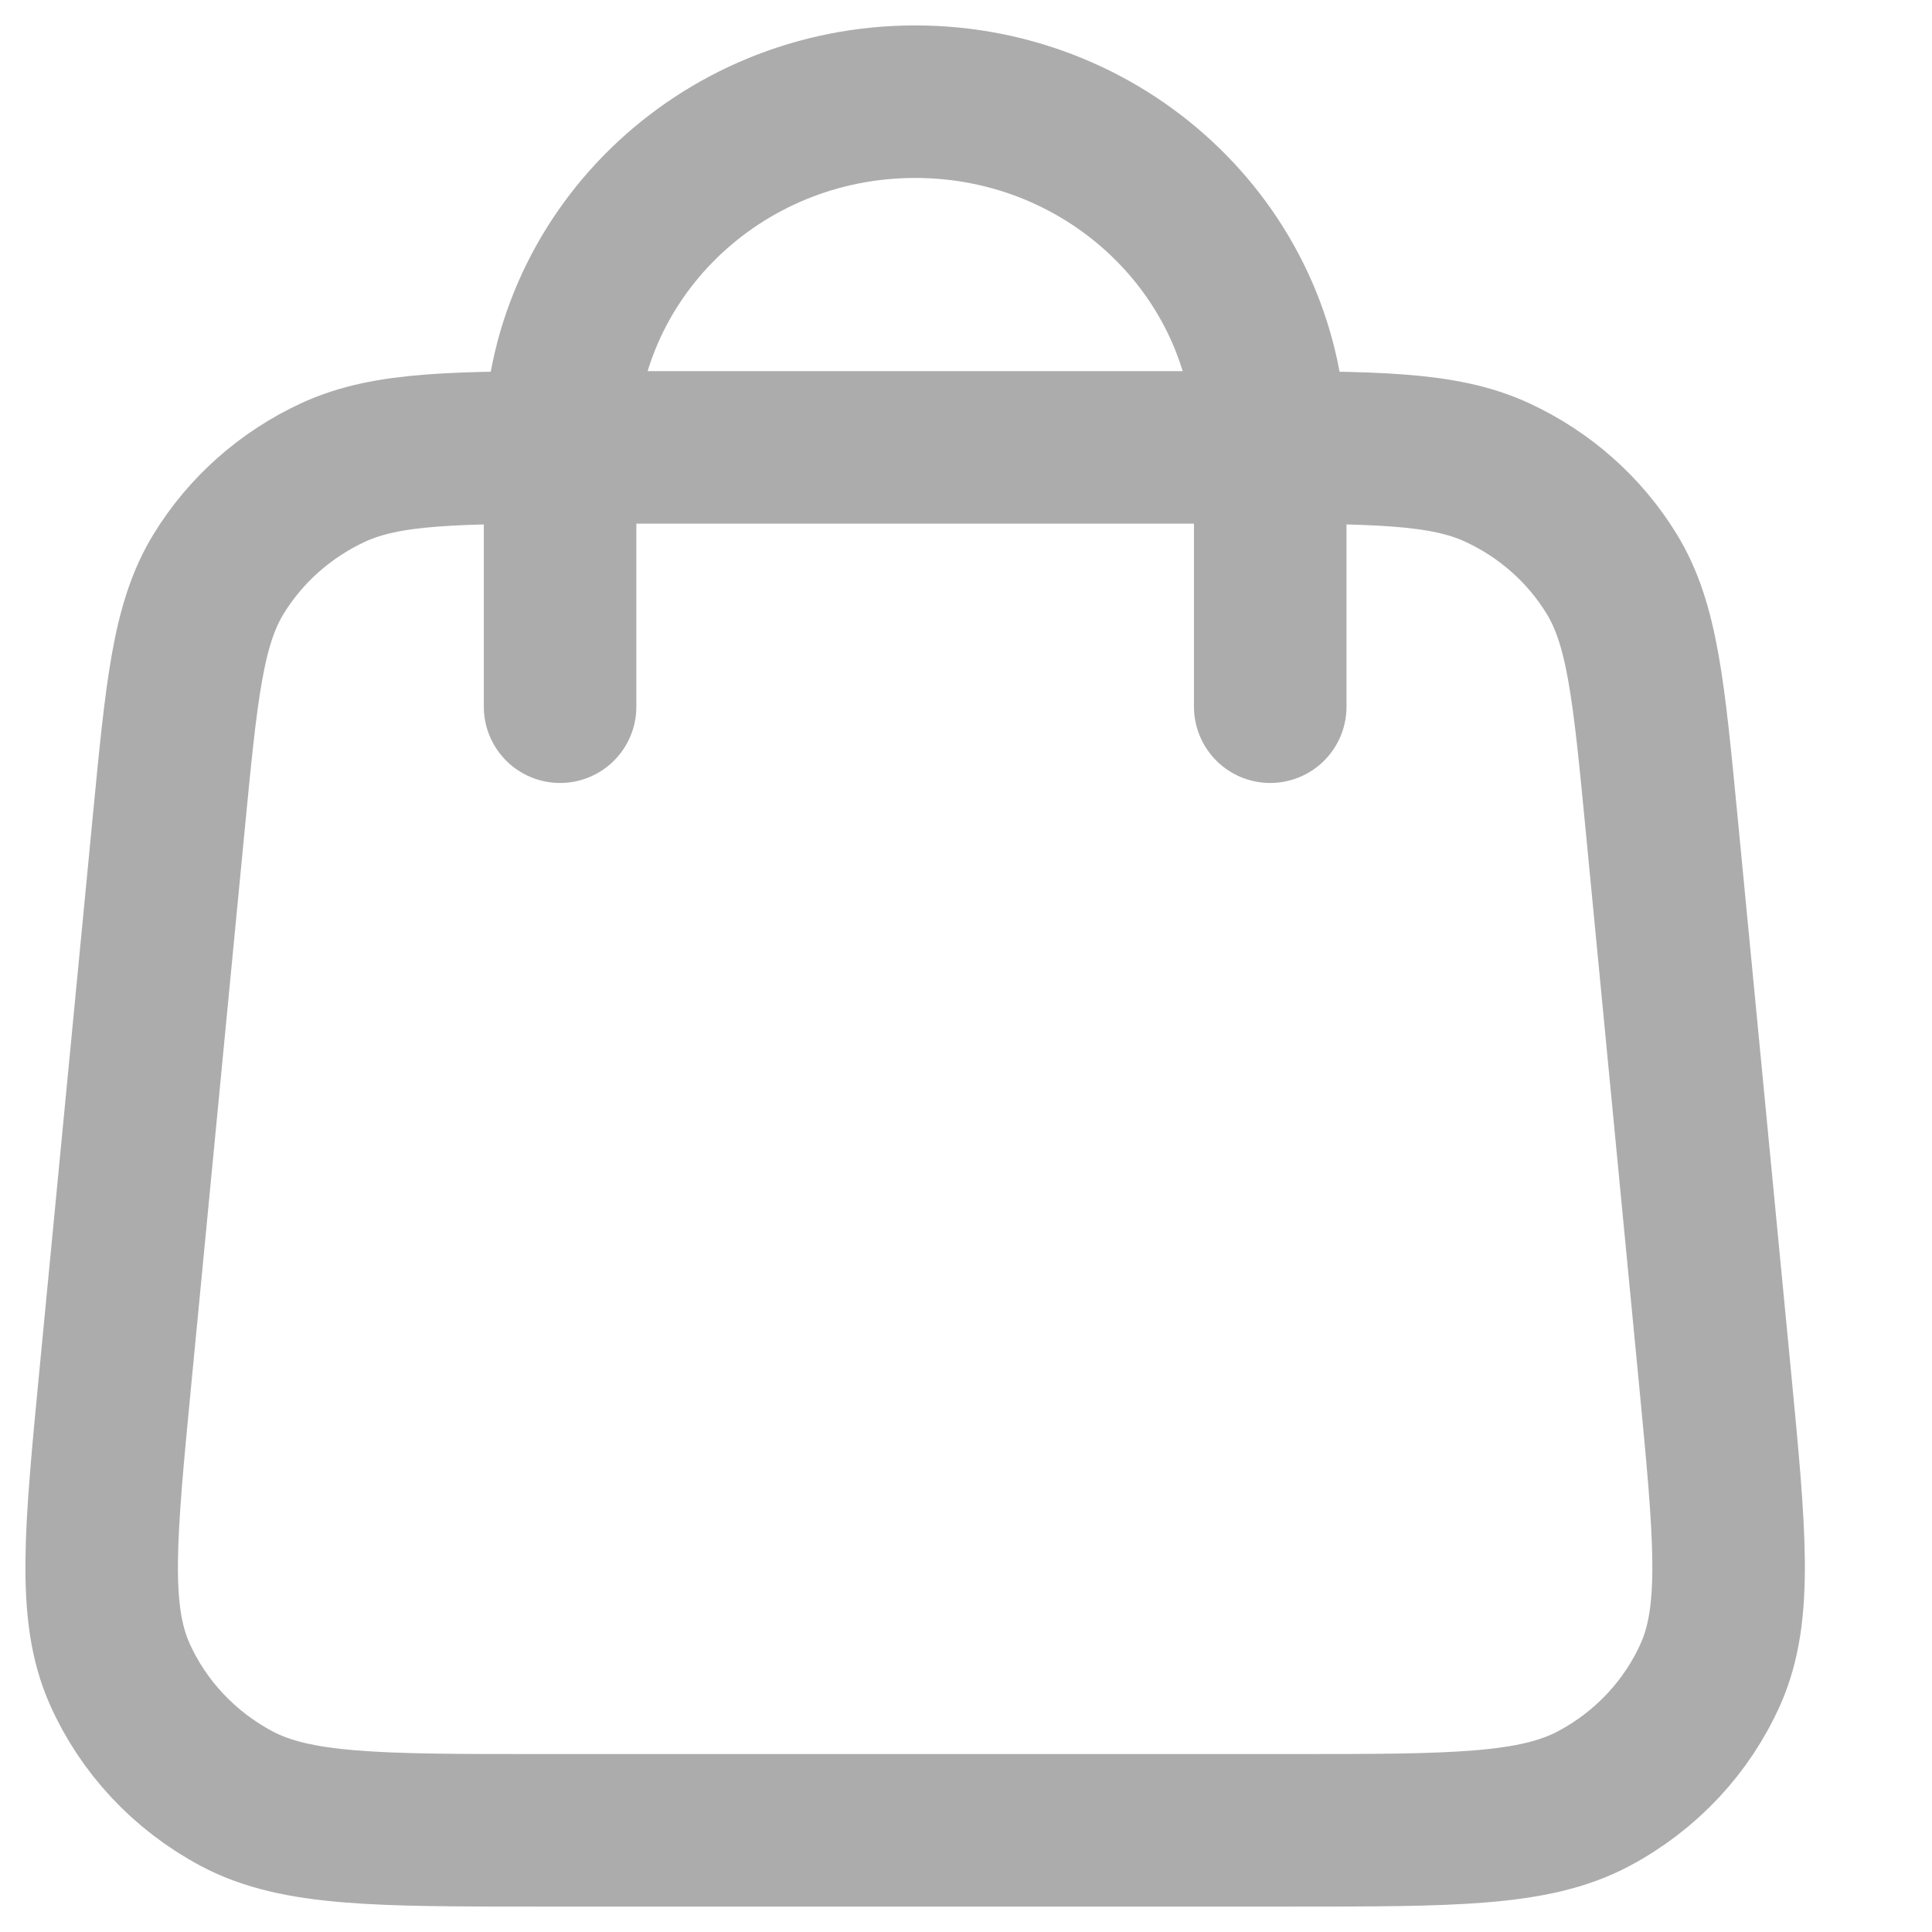
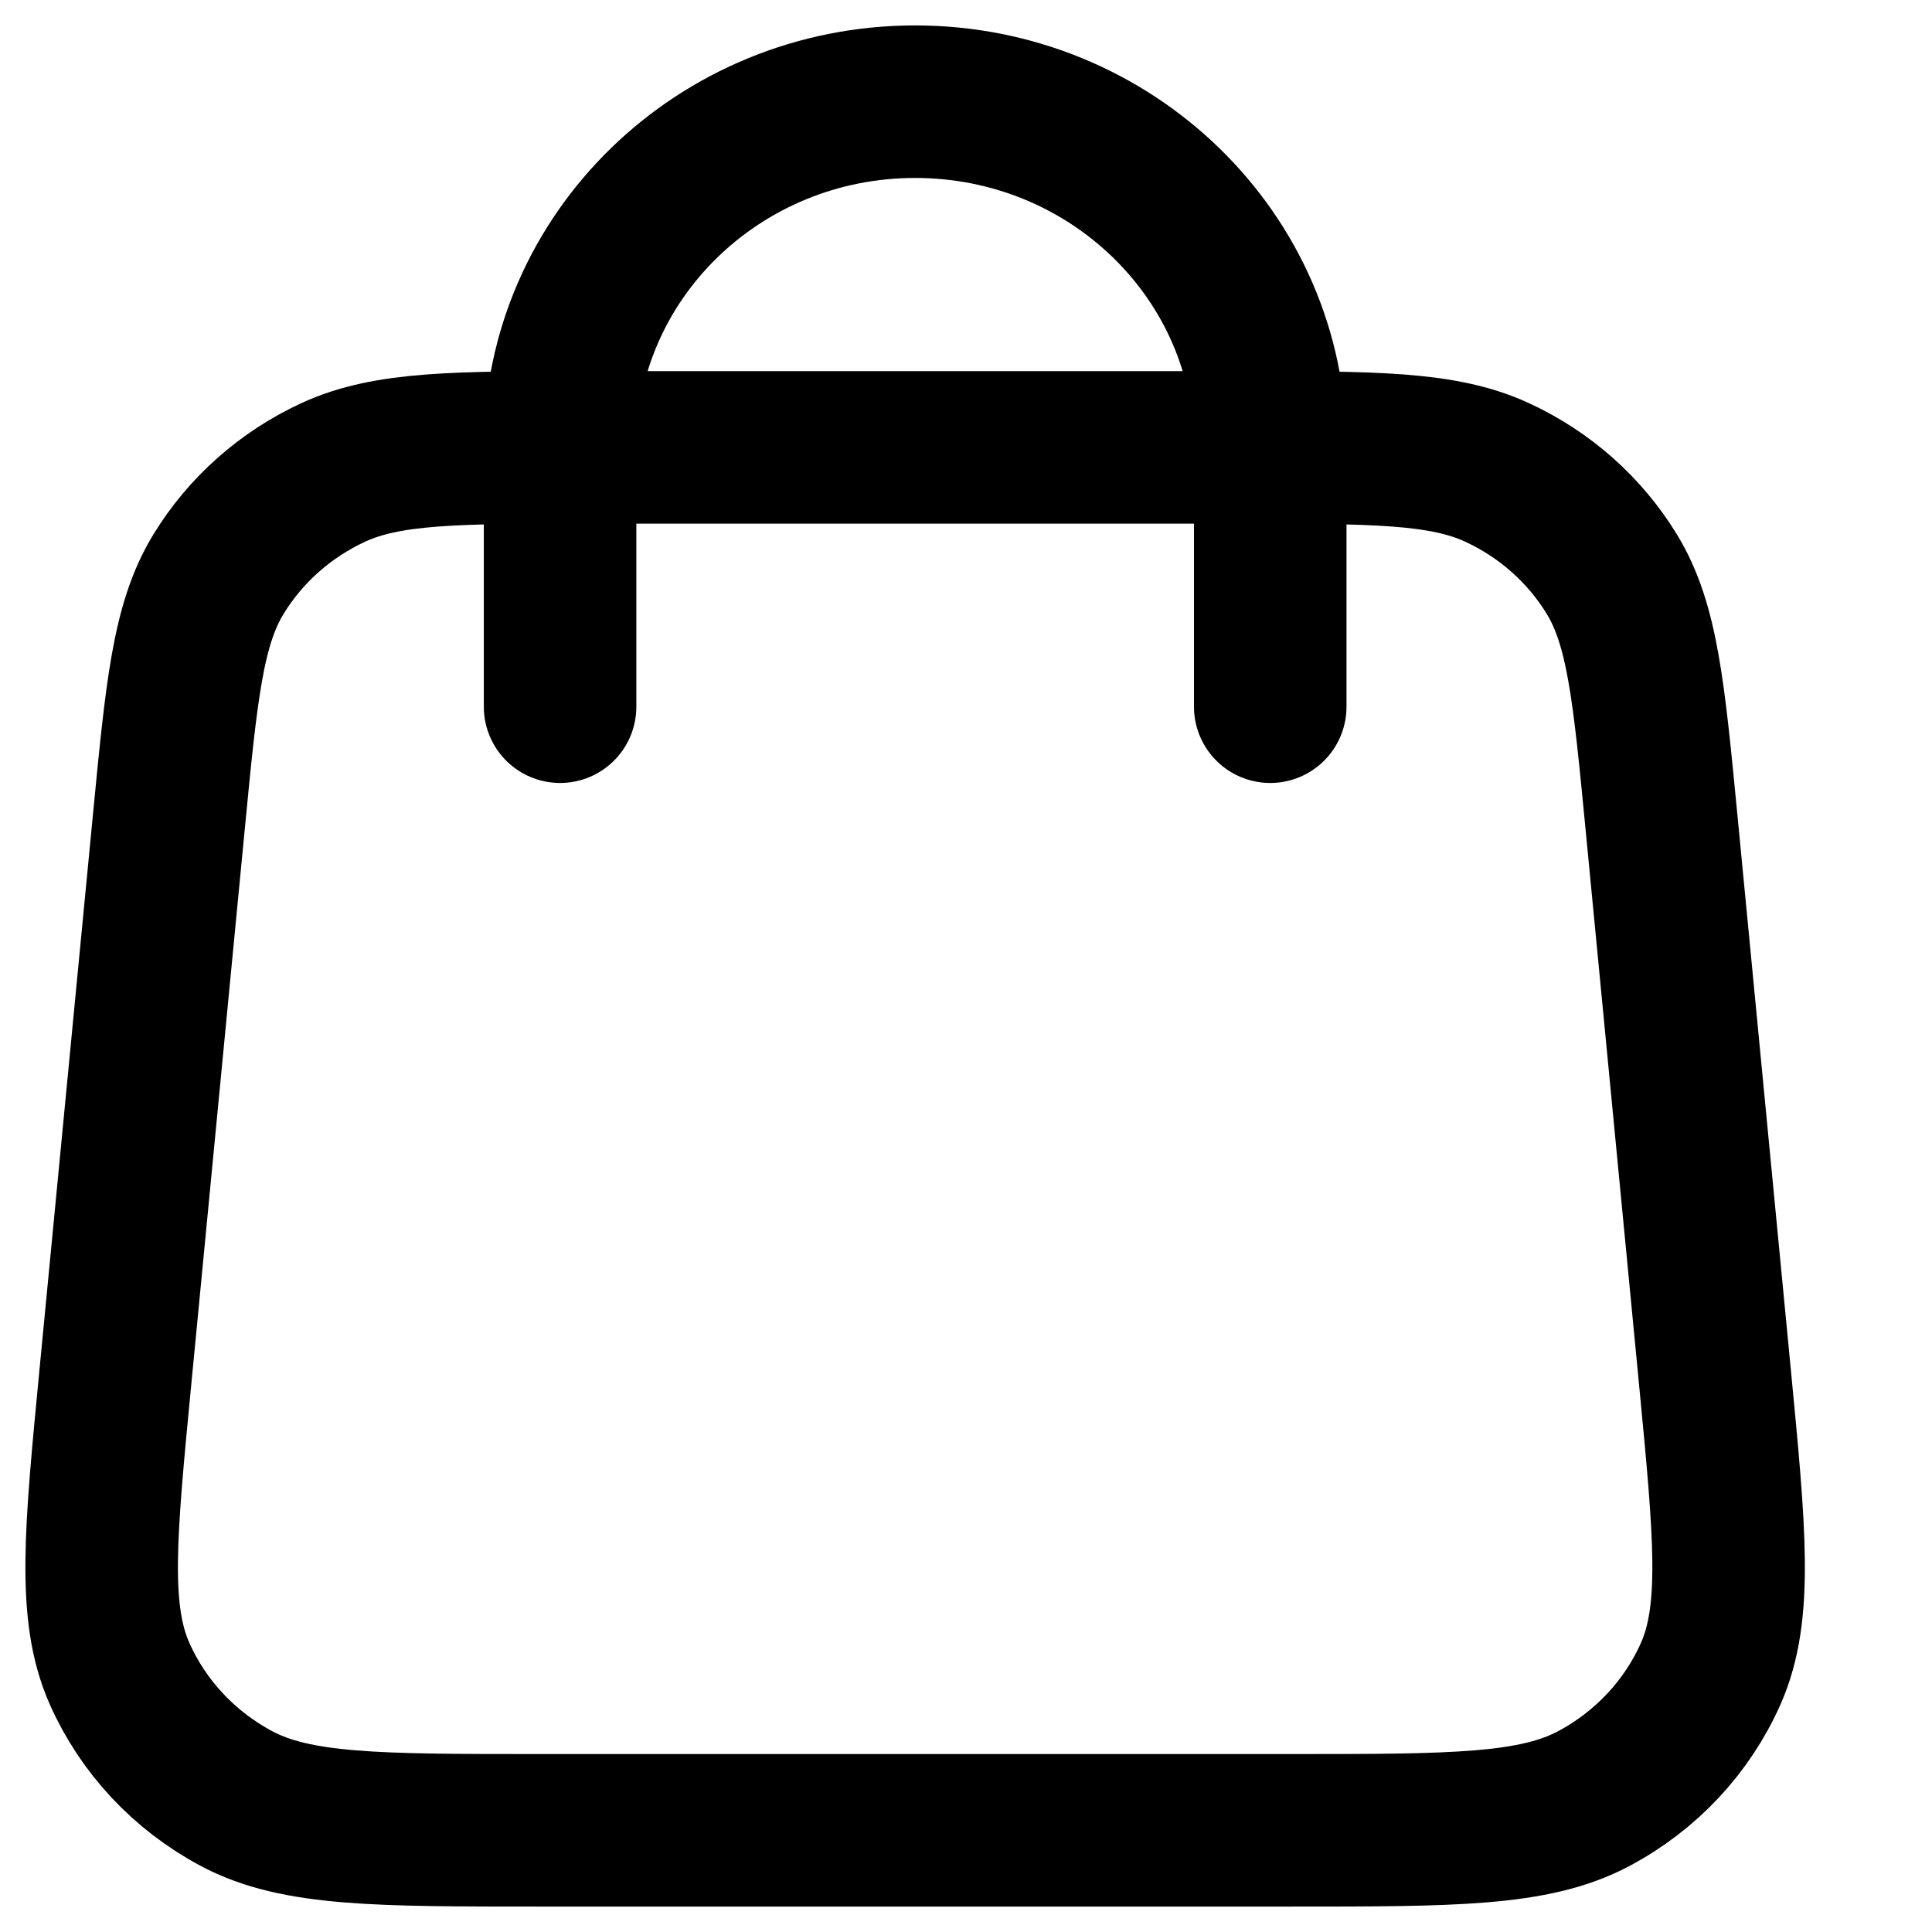
<svg xmlns="http://www.w3.org/2000/svg" width="19" height="19" viewBox="0 0 19 19" fill="none">
-   <path d="M12.492 6.95V4.4C12.492 2.522 10.929 1 9 1C7.071 1 5.508 2.522 5.508 4.4V6.95M1.659 8.099L1.135 13.539C0.986 15.086 0.911 15.859 1.175 16.457C1.407 16.981 1.813 17.415 2.328 17.689C2.914 18 3.712 18 5.308 18H12.692C14.288 18 15.086 18 15.672 17.689C16.188 17.415 16.593 16.981 16.825 16.457C17.088 15.859 17.014 15.086 16.865 13.539L16.341 8.099C16.215 6.793 16.153 6.14 15.851 5.646C15.585 5.211 15.193 4.863 14.723 4.646C14.19 4.4 13.516 4.4 12.168 4.4L5.831 4.4C4.484 4.4 3.81 4.4 3.277 4.646C2.808 4.863 2.415 5.211 2.149 5.646C1.847 6.14 1.785 6.793 1.659 8.099Z" stroke="#ACACAC" stroke-width="1.5" stroke-linecap="round" stroke-linejoin="round" />
+   <path d="M12.492 6.95V4.4C12.492 2.522 10.929 1 9 1C7.071 1 5.508 2.522 5.508 4.4V6.95M1.659 8.099L1.135 13.539C0.986 15.086 0.911 15.859 1.175 16.457C1.407 16.981 1.813 17.415 2.328 17.689C2.914 18 3.712 18 5.308 18H12.692C14.288 18 15.086 18 15.672 17.689C16.188 17.415 16.593 16.981 16.825 16.457C17.088 15.859 17.014 15.086 16.865 13.539L16.341 8.099C16.215 6.793 16.153 6.14 15.851 5.646C15.585 5.211 15.193 4.863 14.723 4.646C14.19 4.4 13.516 4.4 12.168 4.4L5.831 4.4C4.484 4.4 3.81 4.4 3.277 4.646C2.808 4.863 2.415 5.211 2.149 5.646C1.847 6.14 1.785 6.793 1.659 8.099Z" stroke="black" stroke-width="1.5" stroke-linecap="round" stroke-linejoin="round" />
</svg>
